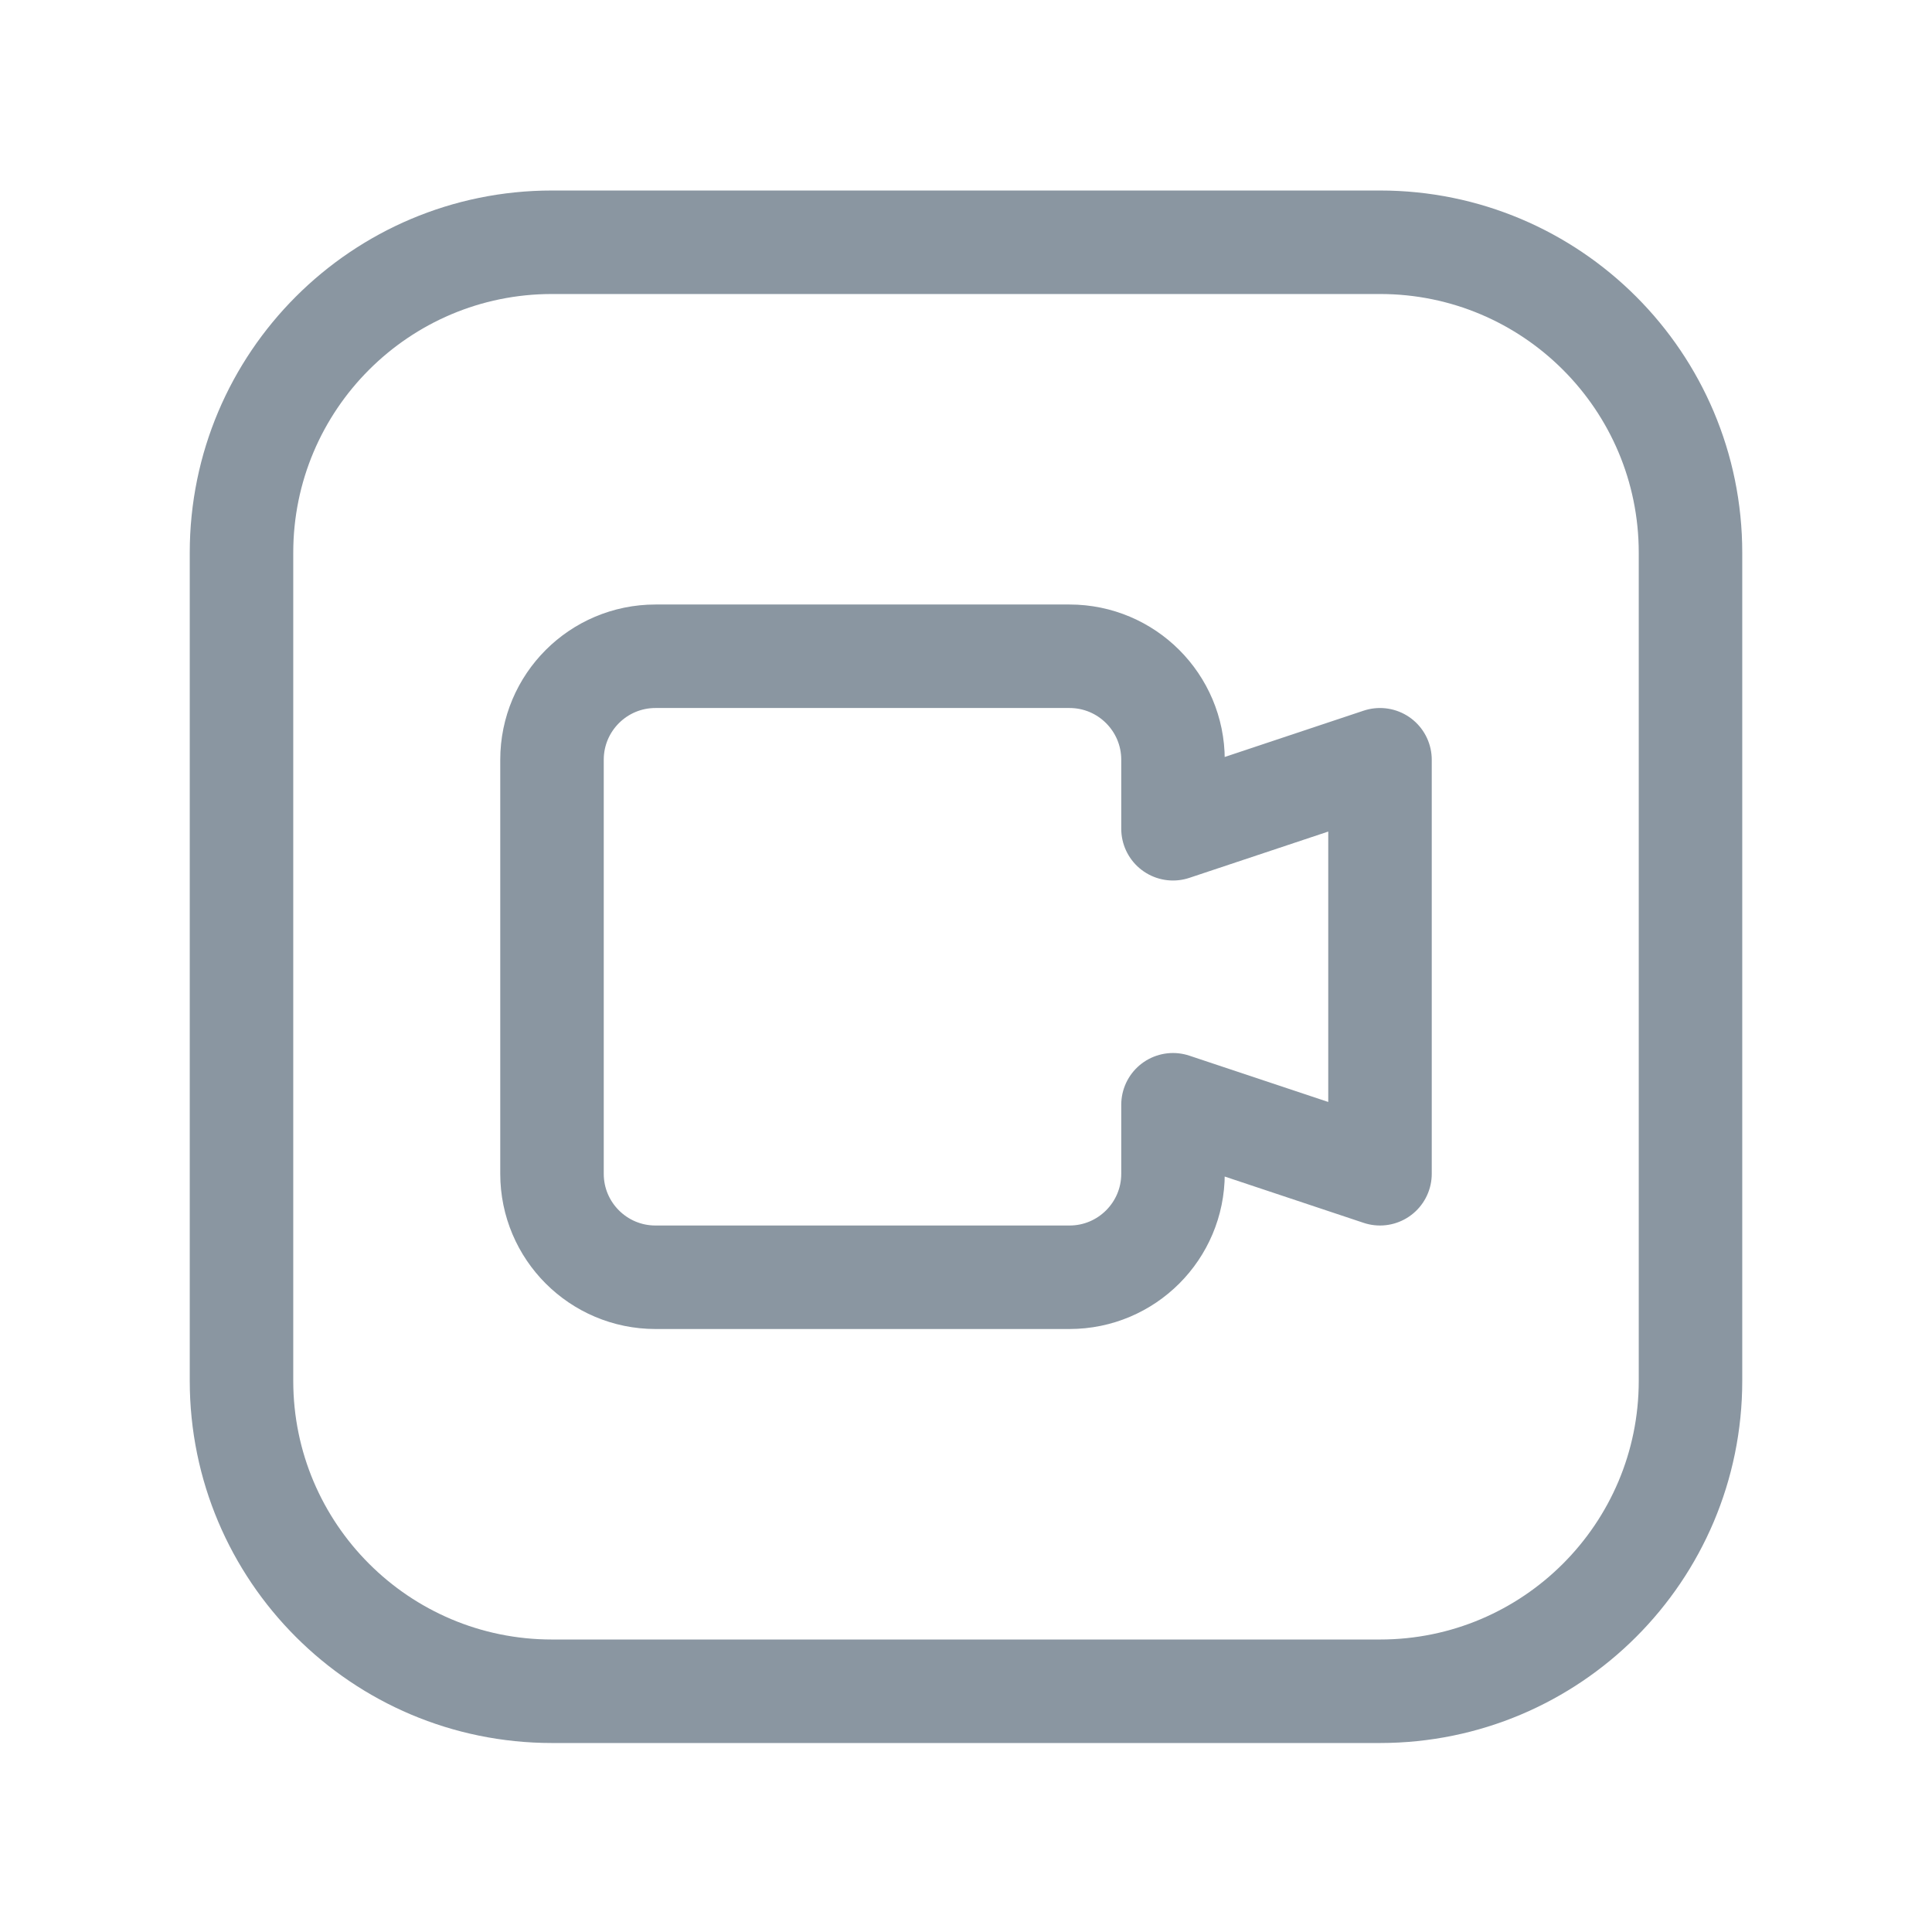
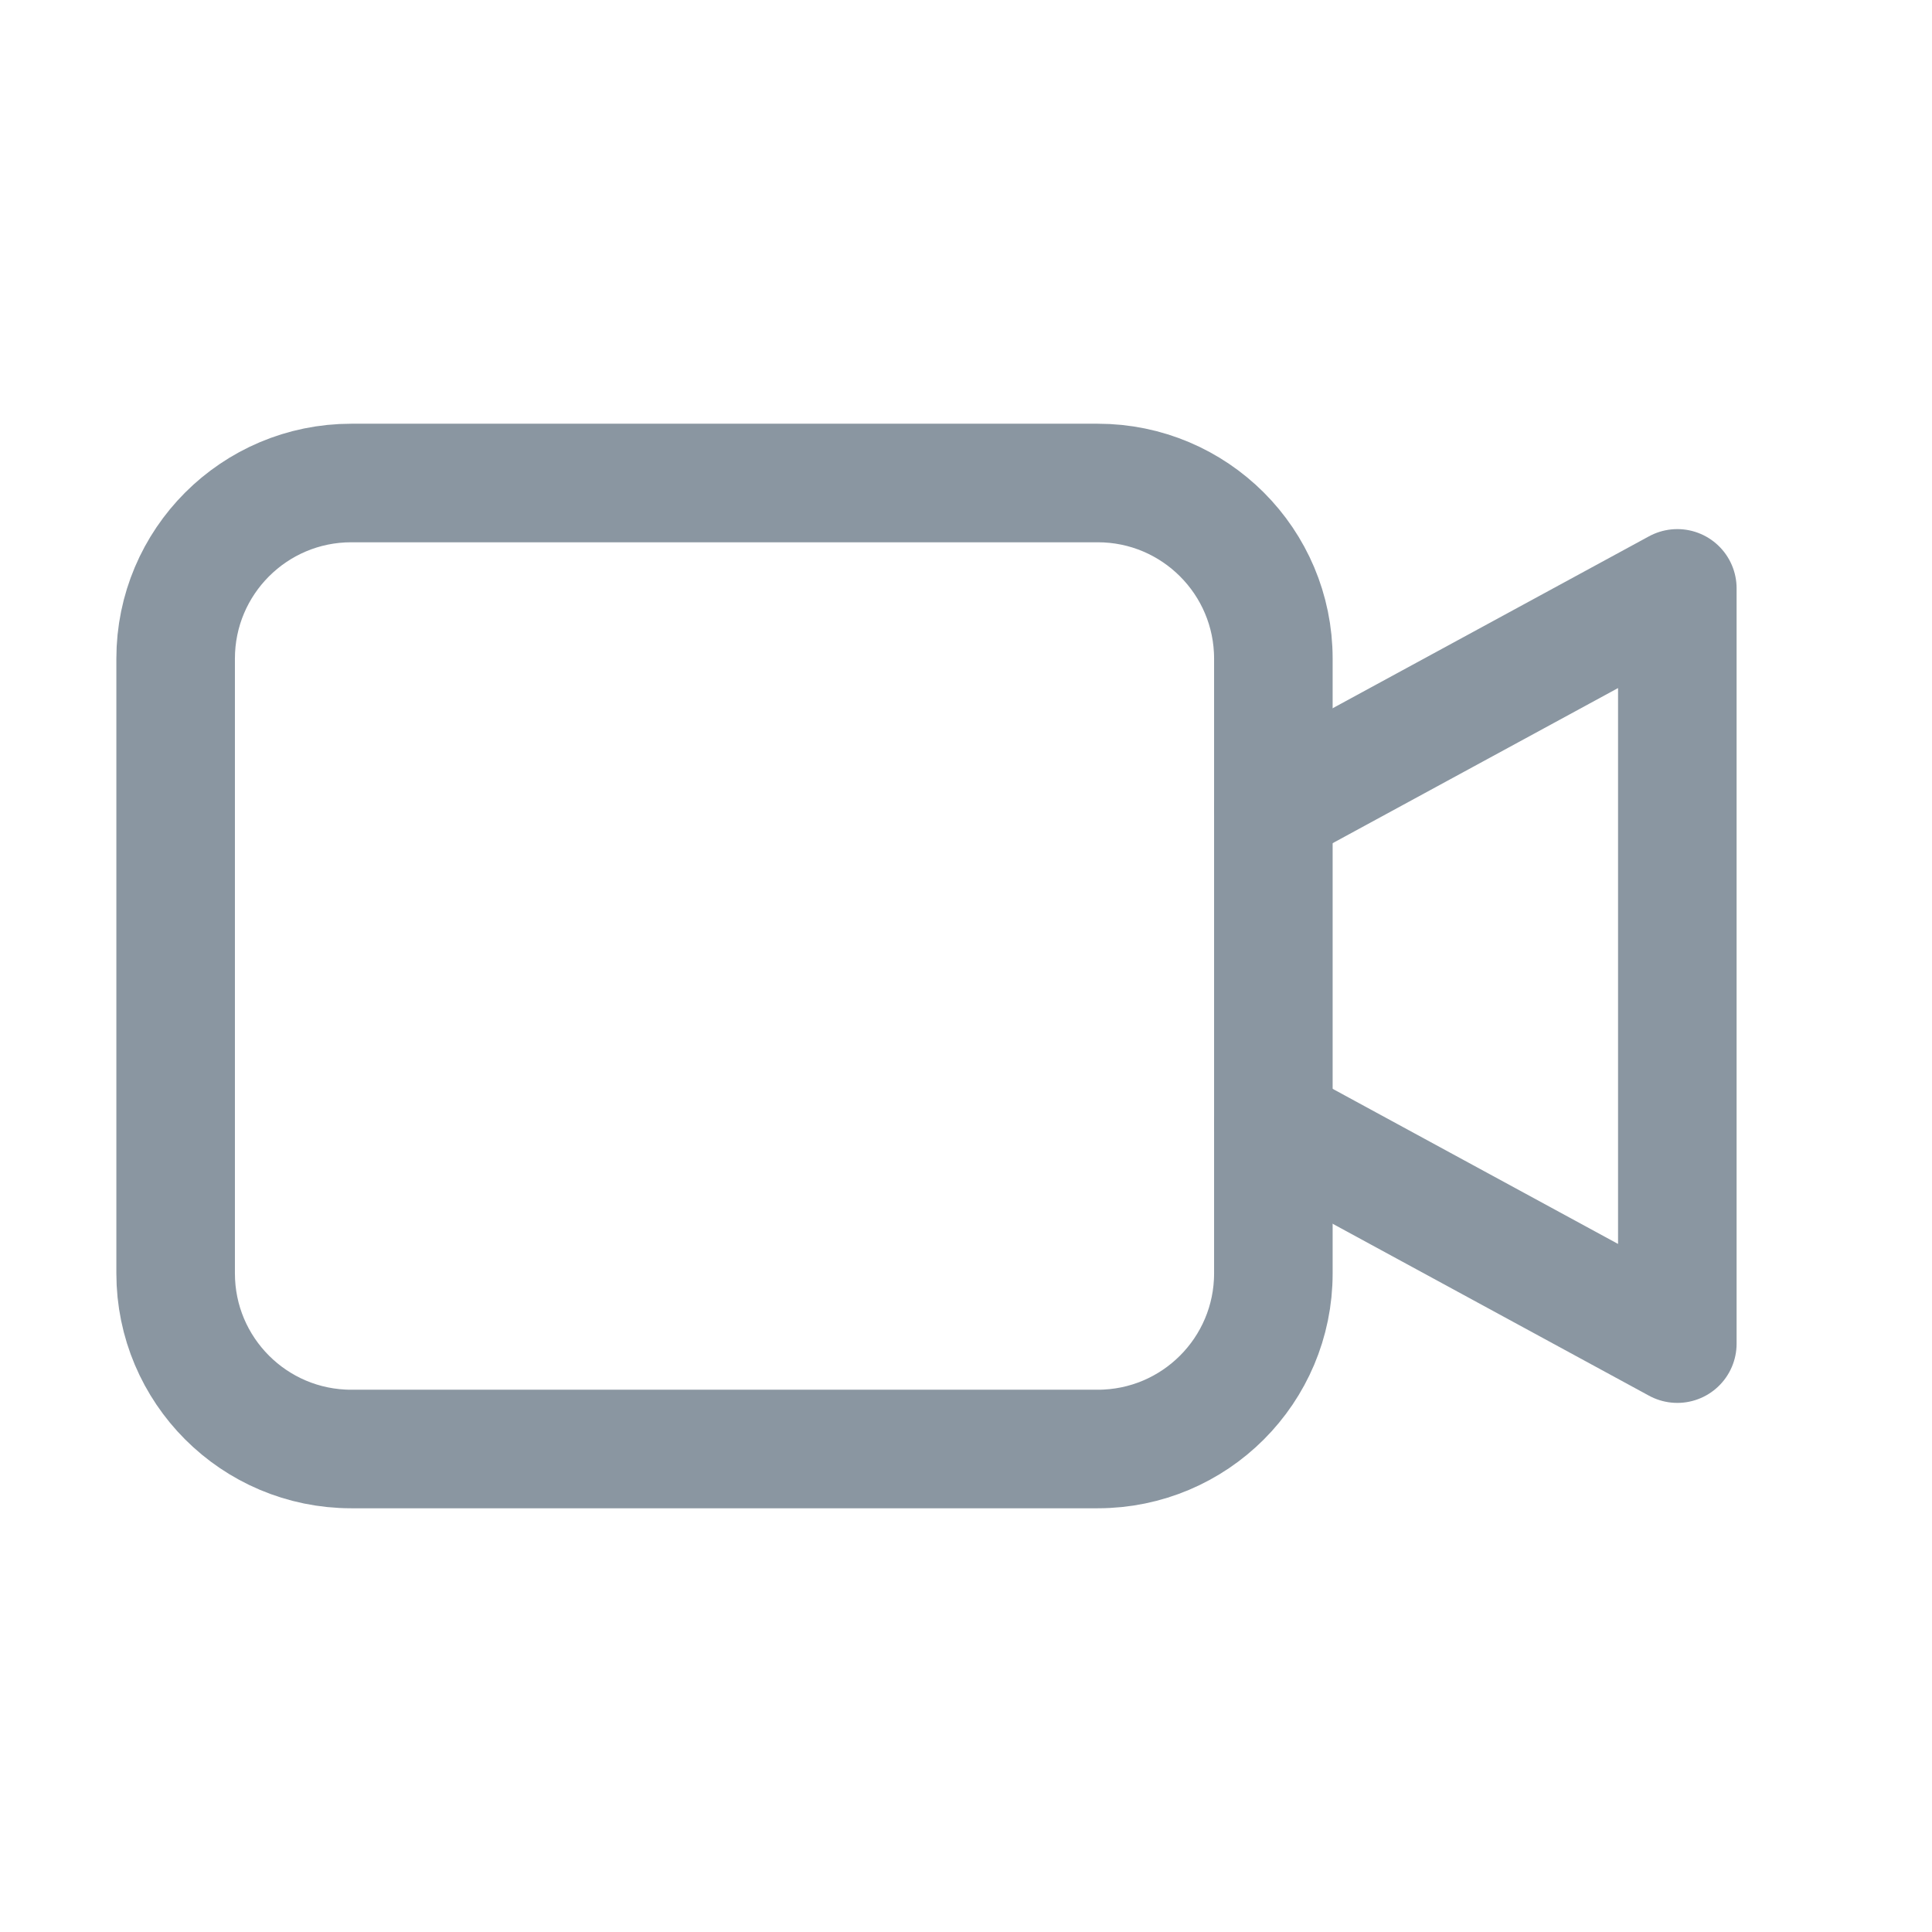
- <svg xmlns="http://www.w3.org/2000/svg" width="28" height="28" viewBox="0 0 28 28">
-   <g stroke="#8A96A1" stroke-width="1.5" fill="none" fill-rule="evenodd" stroke-linecap="round" stroke-linejoin="round">
-     <path d="m20 11.011-3 1v-1h0a1.5 1.5 0 0 0-1.5-1.5h-6 0a1.5 1.5 0 0 0-1.5 1.5s0 0 0 0v6h0a1.5 1.5 0 0 0 1.5 1.5h6a1.5 1.5 0 0 0 1.5-1.5v-1l3 1v-6z" />
-     <path d="M8 24.511a4.5 4.5 0 0 1-4.5-4.5v-12a4.5 4.5 0 0 1 4.5-4.5h12a4.5 4.5 0 0 1 4.5 4.5v12a4.5 4.5 0 0 1-4.5 4.5H8z" />
+ <svg xmlns="http://www.w3.org/2000/svg" width="28" height="28" viewBox="3 3 22 22">
+   <g stroke="#8A96A1" stroke-width="1.35" fill="none" fill-rule="evenodd" stroke-linecap="round" stroke-linejoin="round">
+     <path d="M17.5 12.2l4.6-2.5v8.6l-4.6-2.5" />
+     <rect x="5" y="8.5" width="12.5" height="11" rx="2" />
  </g>
</svg>
